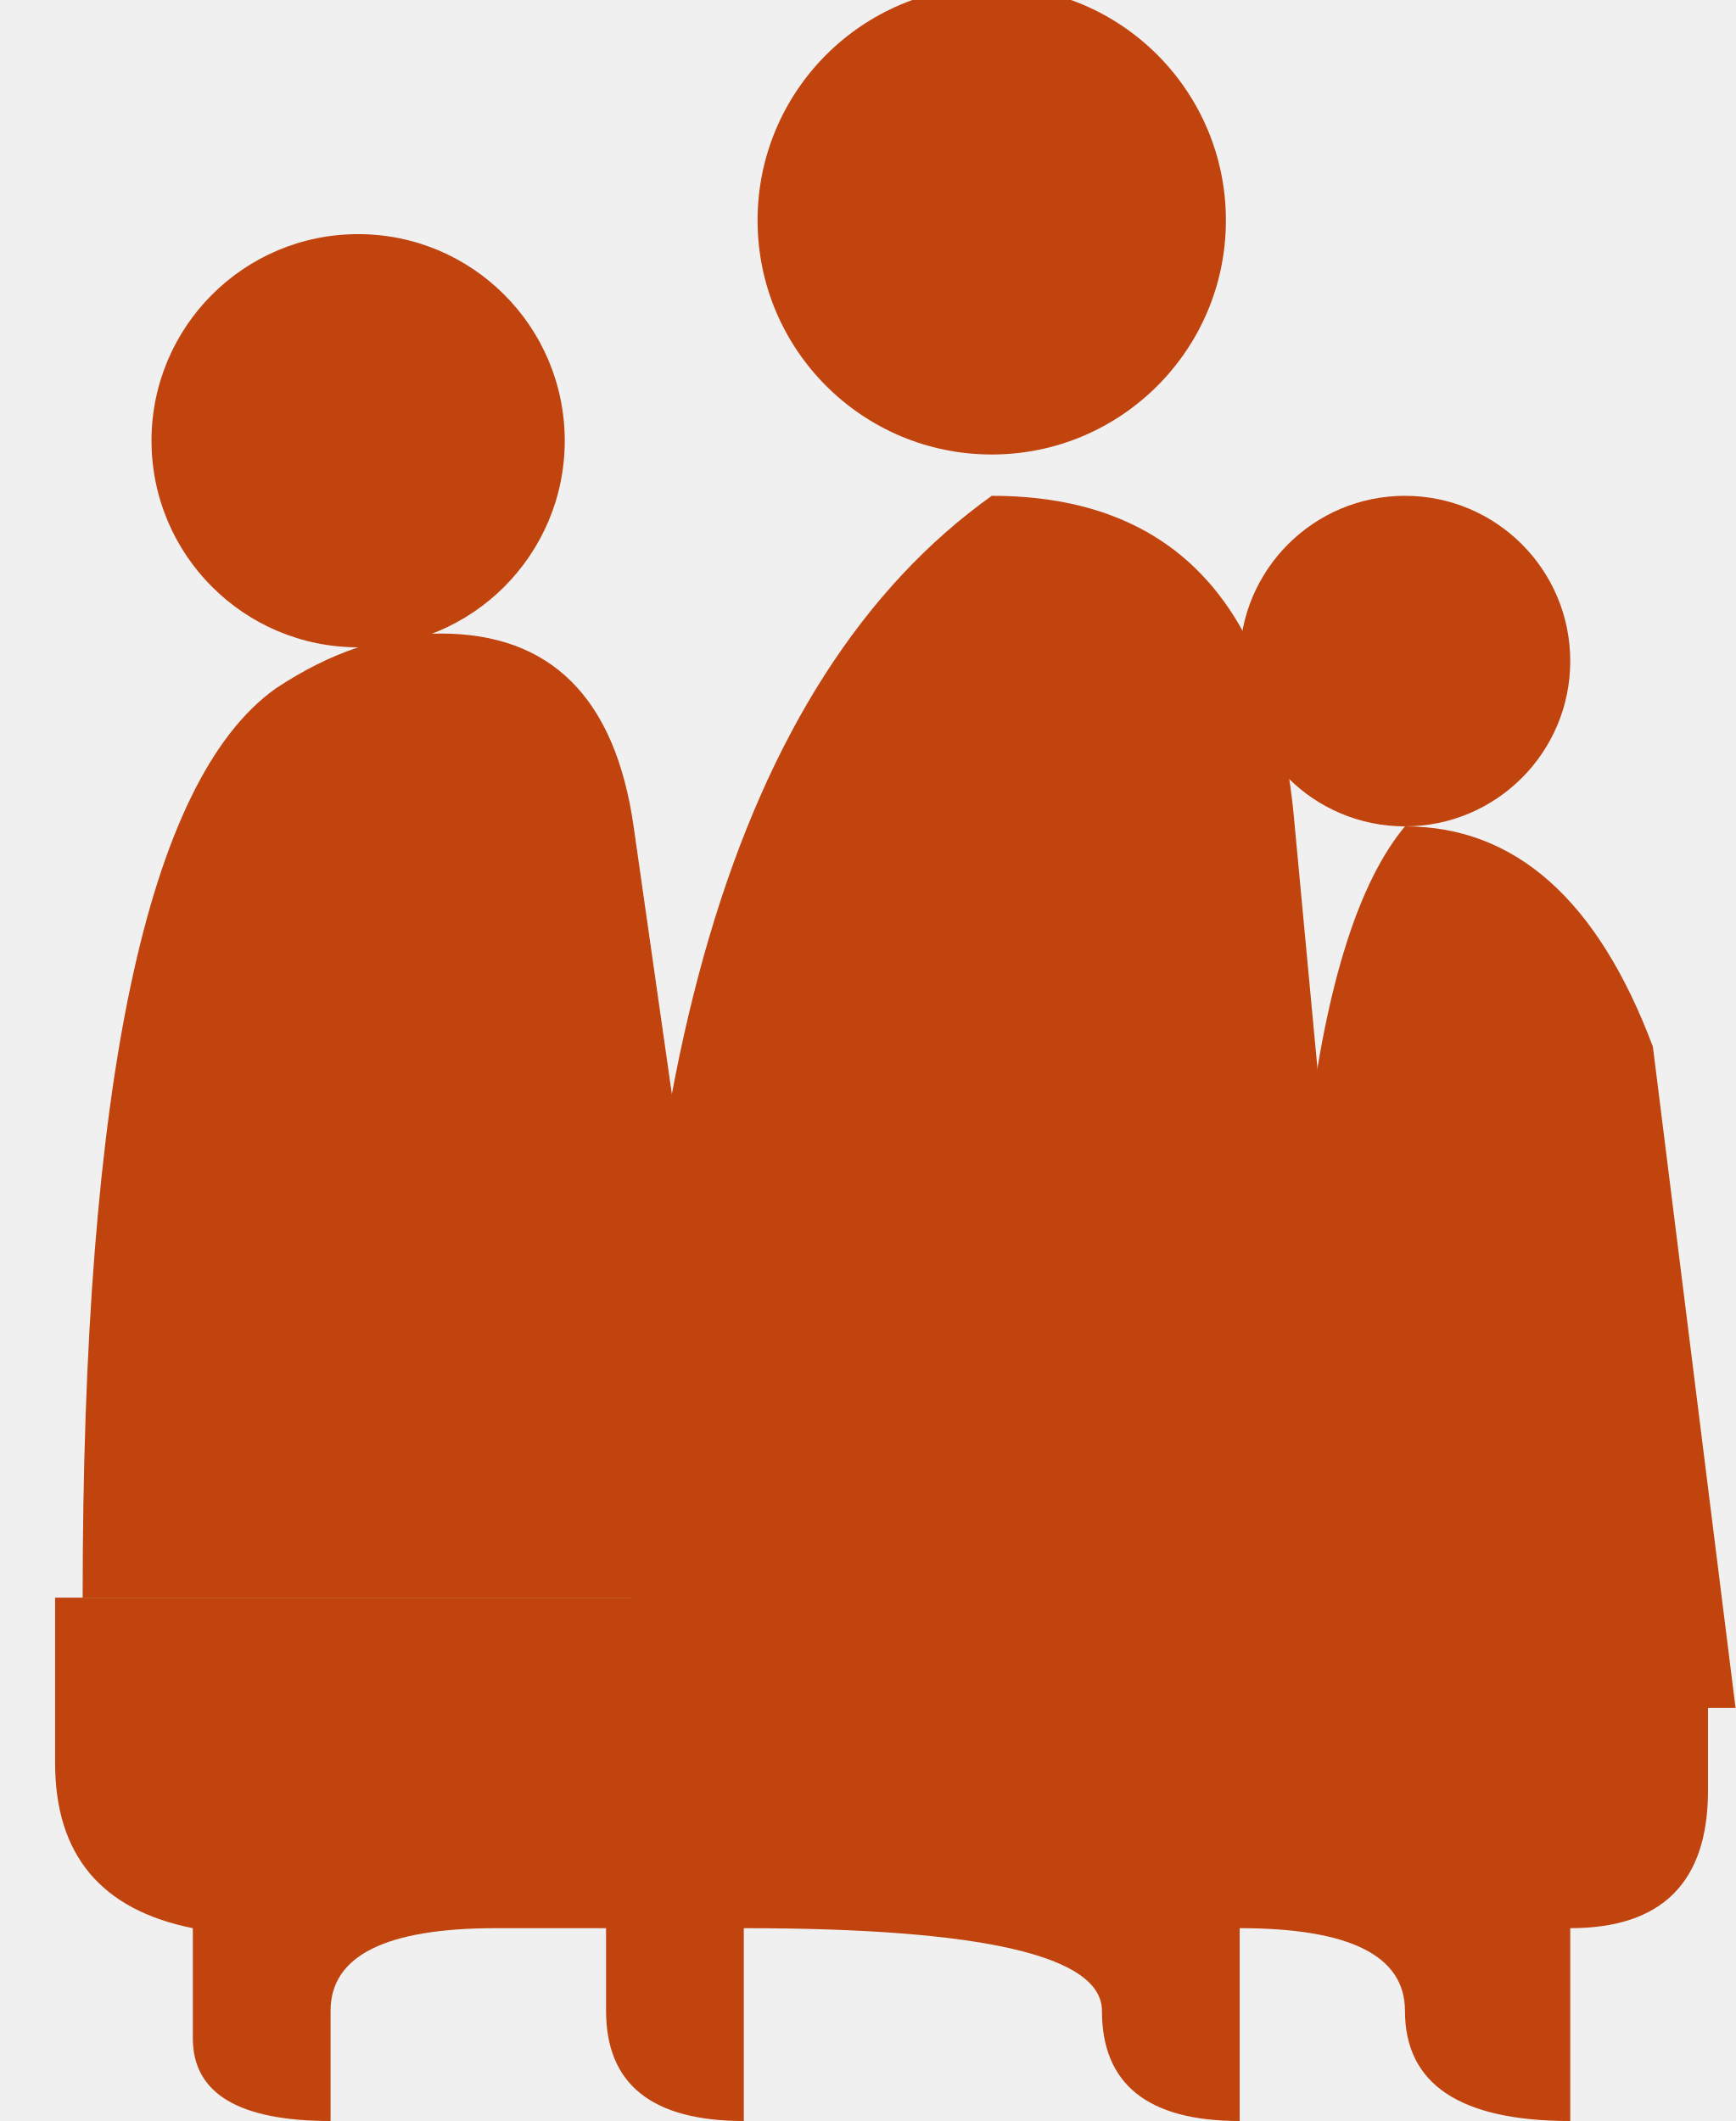
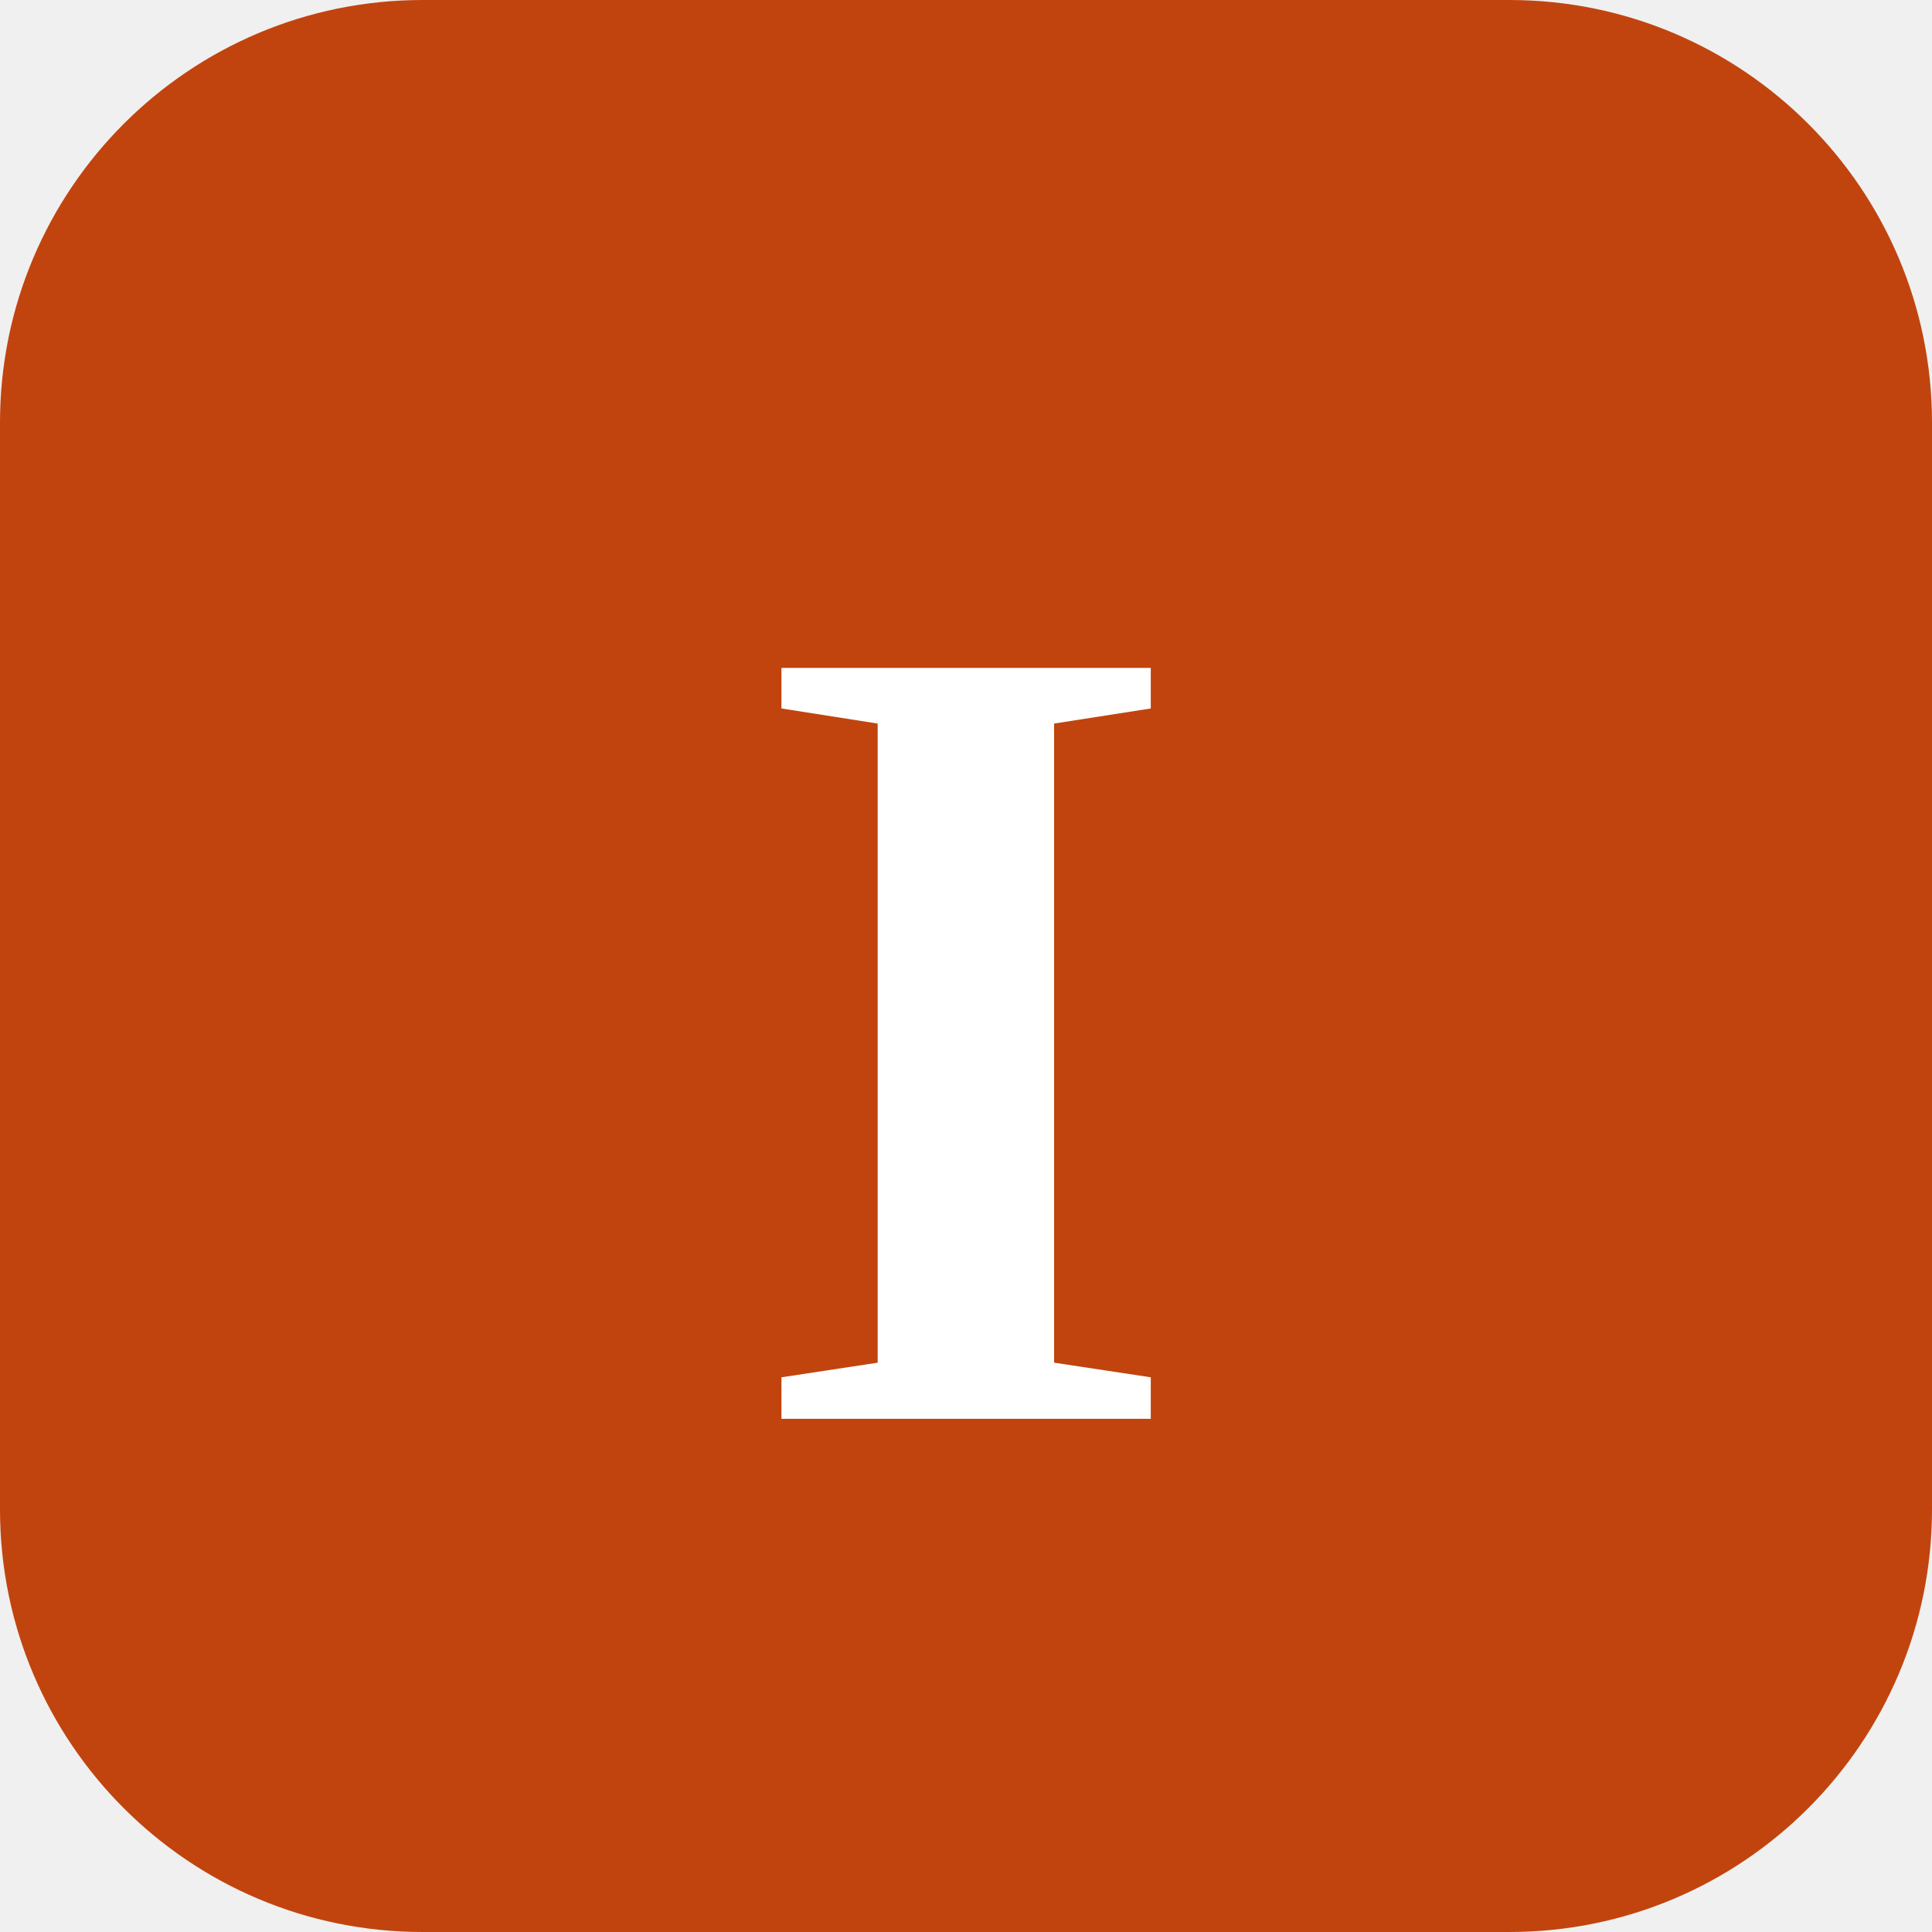
- <svg xmlns="http://www.w3.org/2000/svg" viewBox="0 0 63 77" fill="#C1440E">
-   <circle cx="13" cy="16" r="7.5" />
-   <path d="M3 58 Q3 30 10 25 Q13 23 16 23 Q22 23 23 30 L27 58 Z" />
-   <circle cx="36" cy="8" r="8.5" />
-   <path d="M23 62 Q22 28 36 18 Q46 18 47 30 L50 62 Z" />
-   <circle cx="51" cy="24" r="6" />
-   <path d="M47 62 Q46 36 51 30 Q57 30 60 38 L63 62 Z" />
-   <path d="M2 58 L2 64 Q2 69 7 70 L7 74 Q7 77 12 77 L12 73 Q12 70 18 70            L22 70 L22 73 Q22 77 27 77 L27 70 Q40 70 40 73 Q40 77 45 77            L45 70 Q51 70 51 73 Q51 77 57 77 L57 70 Q62 70 62 65 L62 58 Z" />
+ <svg xmlns="http://www.w3.org/2000/svg" viewBox="0 0 64 64">
+   <rect width="64" height="64" rx="14" fill="#C1440E" />
+   <text x="32" y="47" font-family="Georgia, 'Times New Roman', serif" font-size="38" font-weight="600" text-anchor="middle" fill="white">I</text>
</svg>
